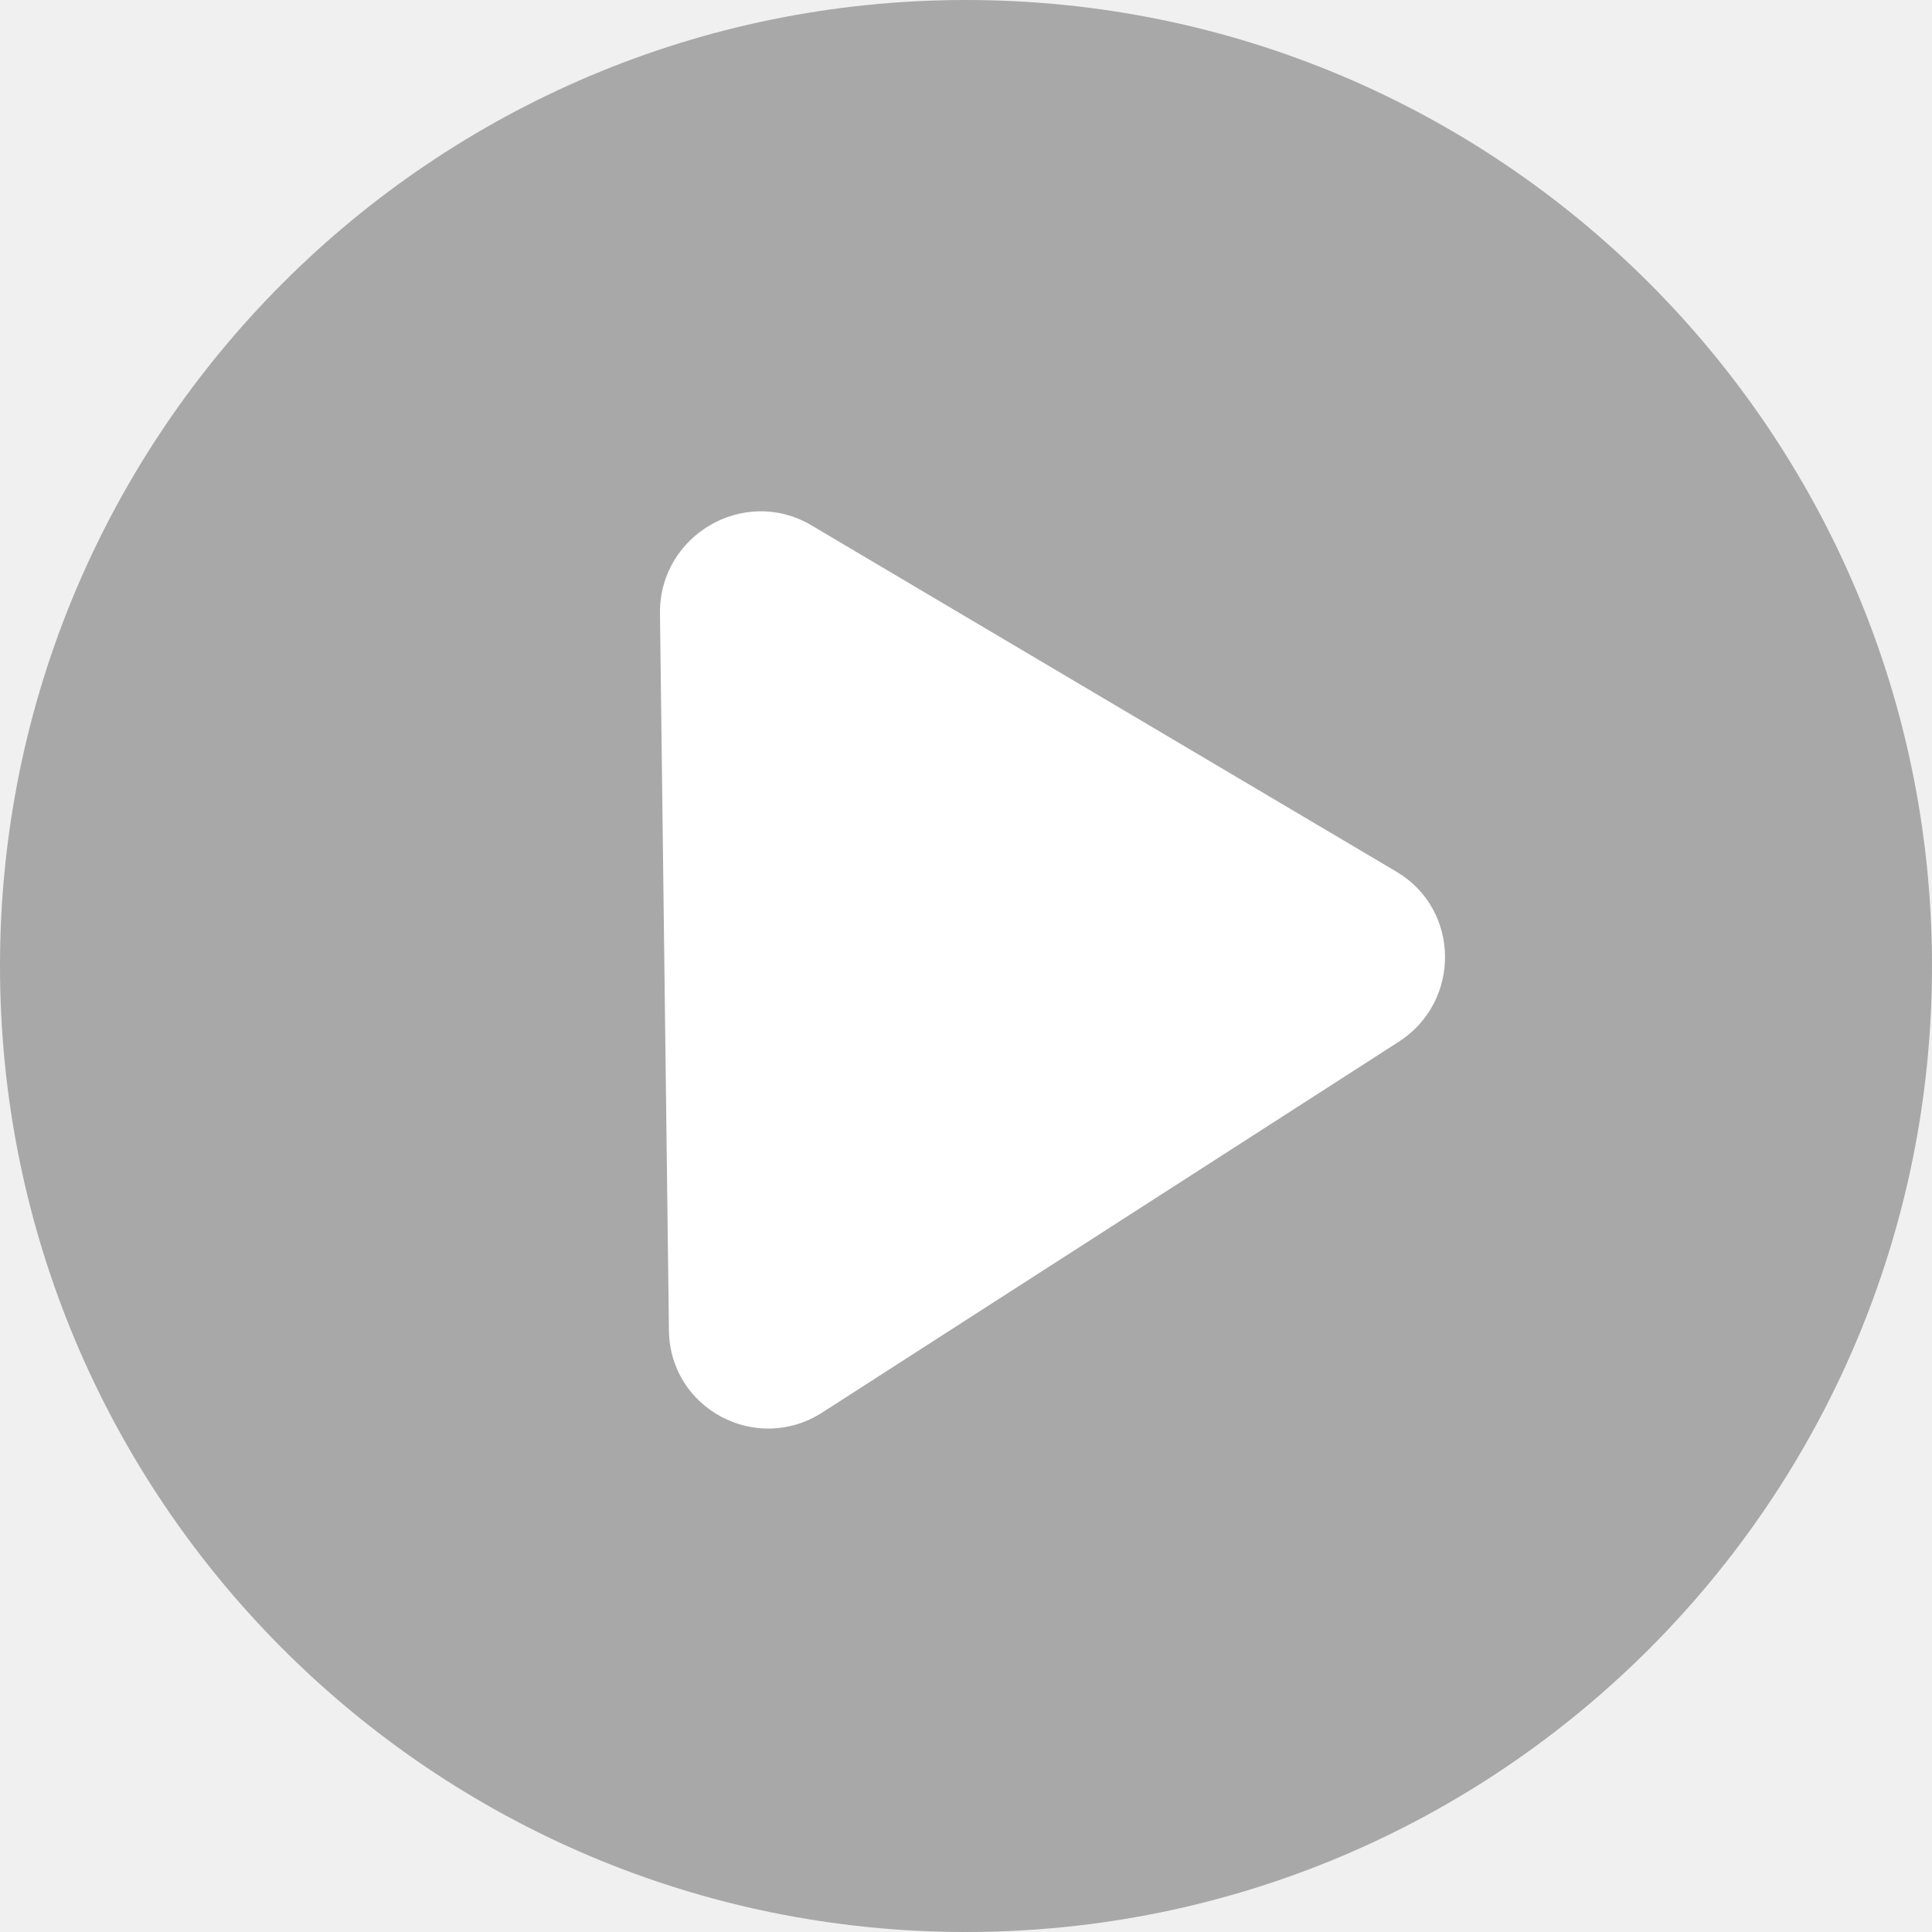
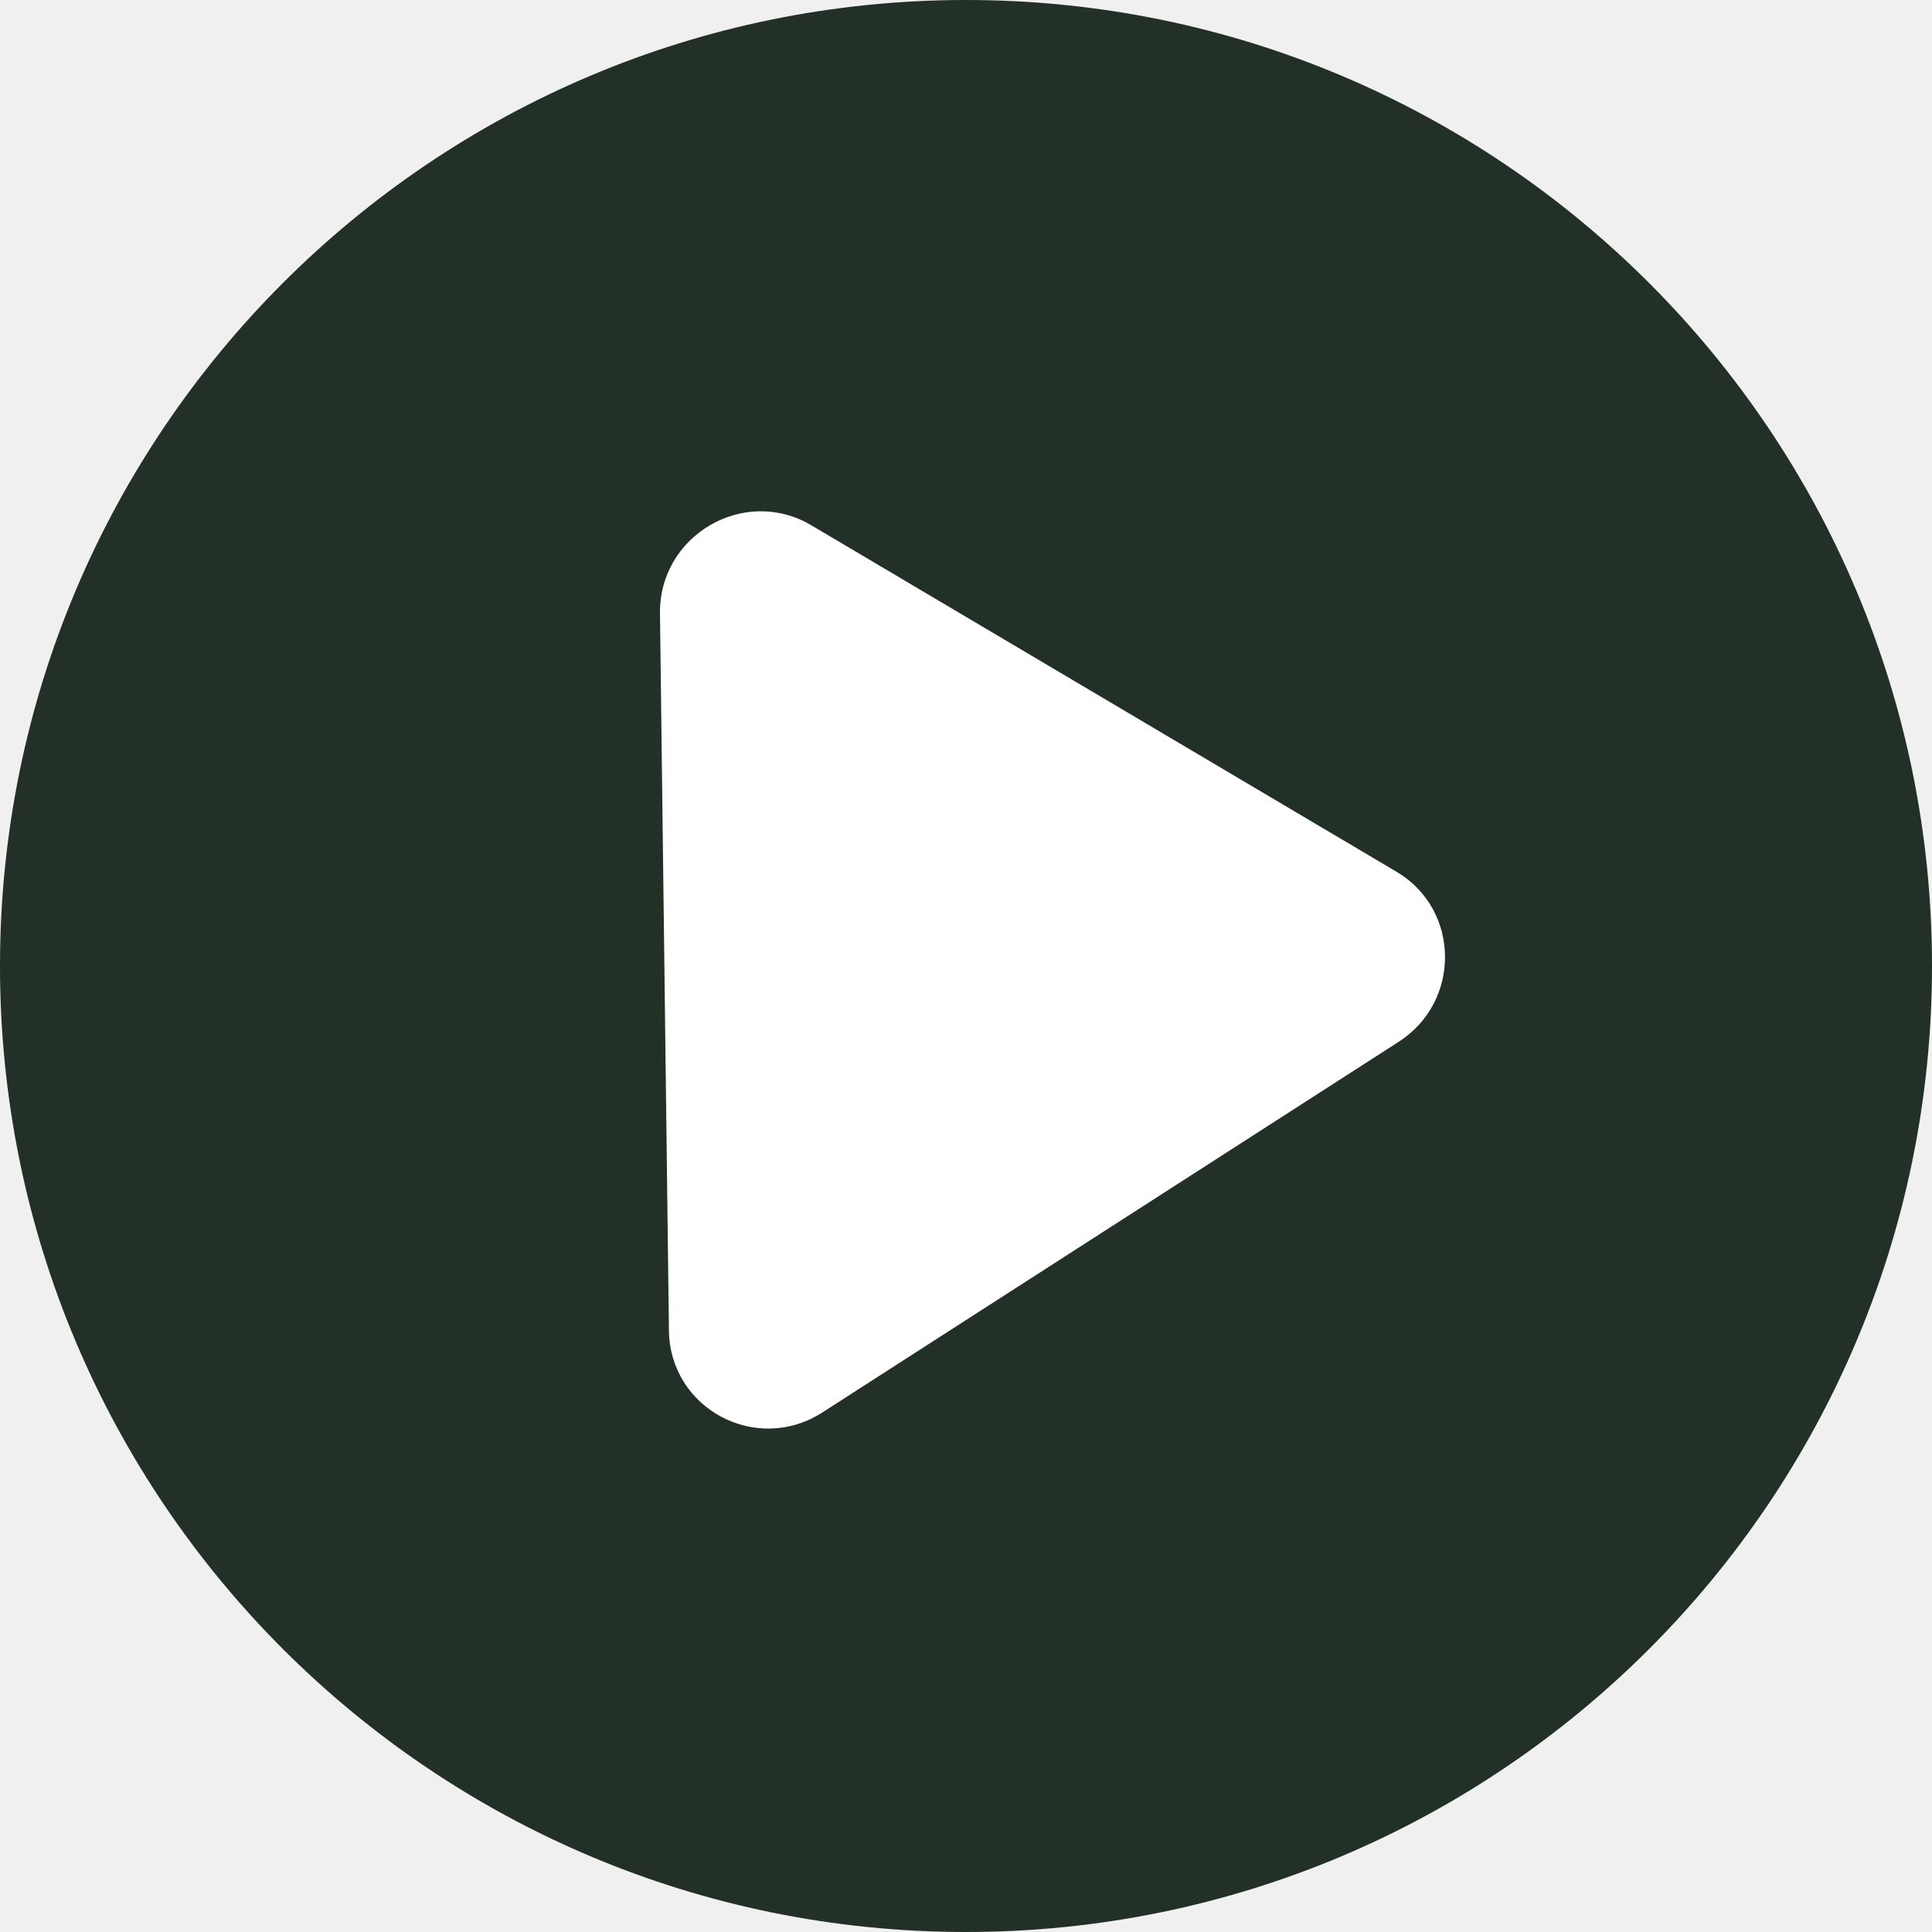
<svg xmlns="http://www.w3.org/2000/svg" width="58" height="58" viewBox="0 0 58 58" fill="none">
-   <circle cx="29" cy="29" r="29" fill="#A8A8A8" />
+   <circle cx="29" cy="29" r="29" fill="#223027" />
  <path d="M41.925 26.171C43.838 27.304 43.872 30.065 41.989 31.276L24.689 42.402C22.706 43.677 20.111 42.293 20.082 39.944L19.813 18.417C19.784 16.068 22.342 14.577 24.356 15.769L41.925 26.171Z" fill="white" />
</svg>
